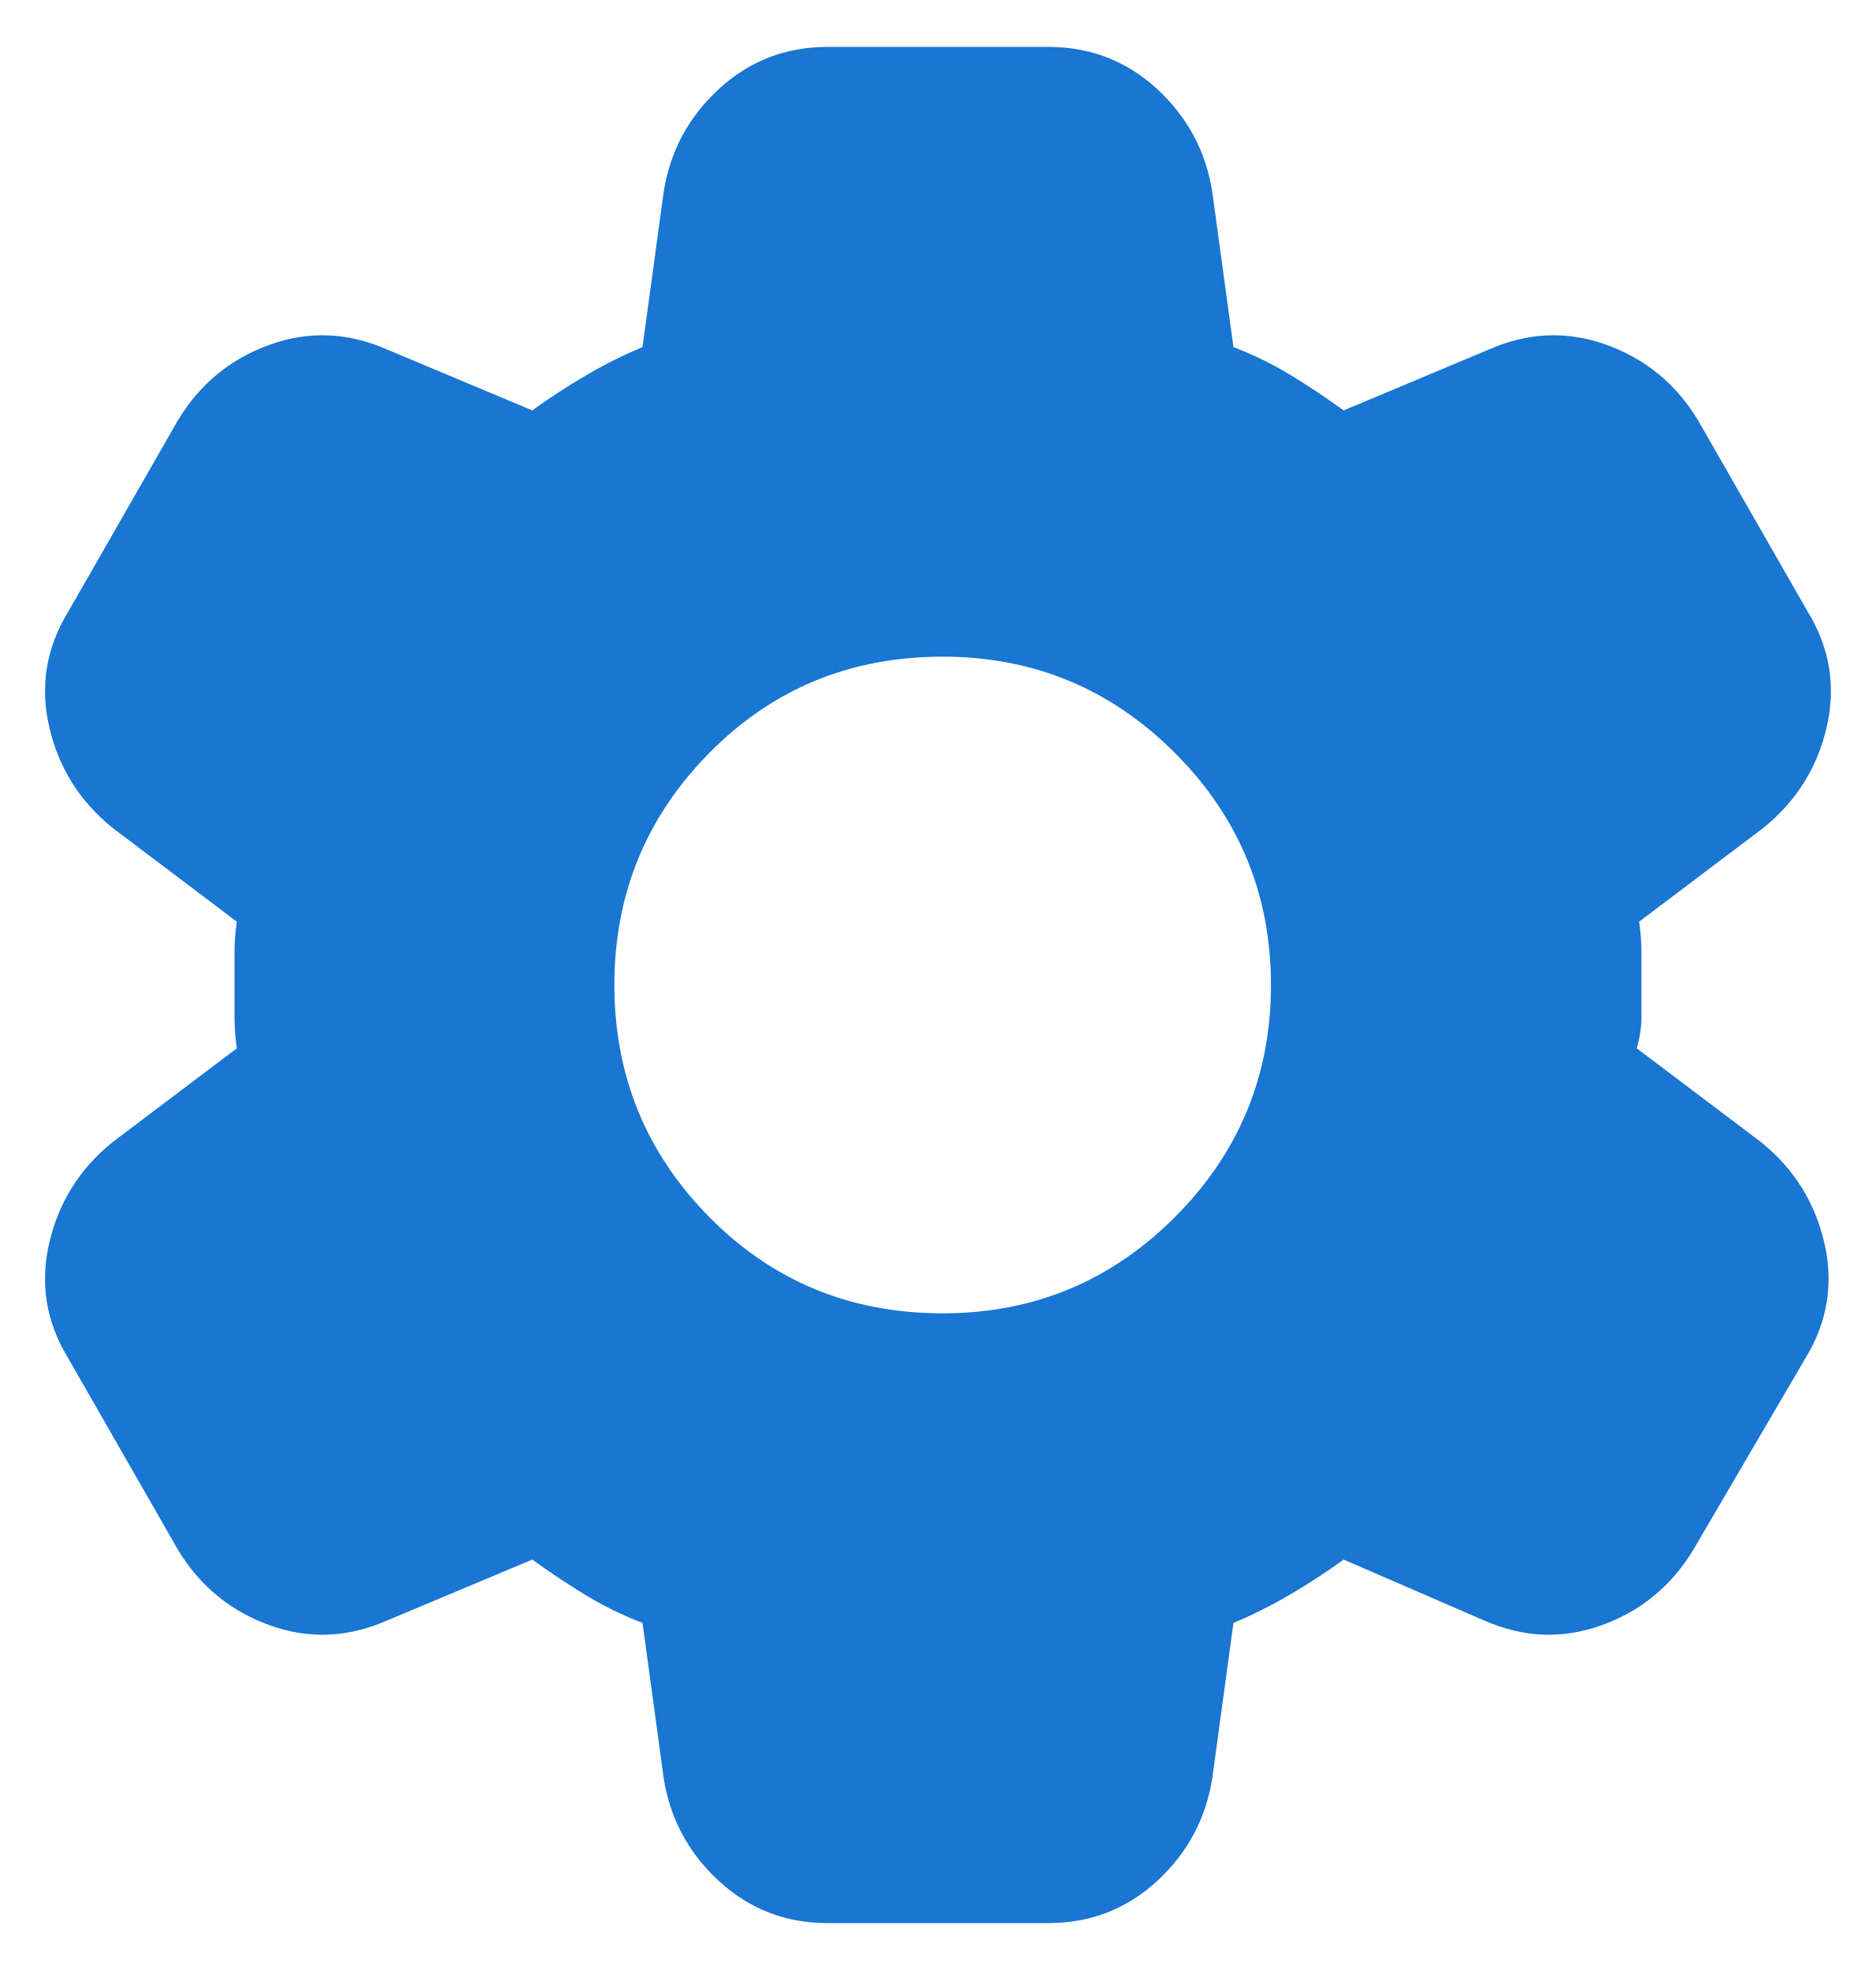
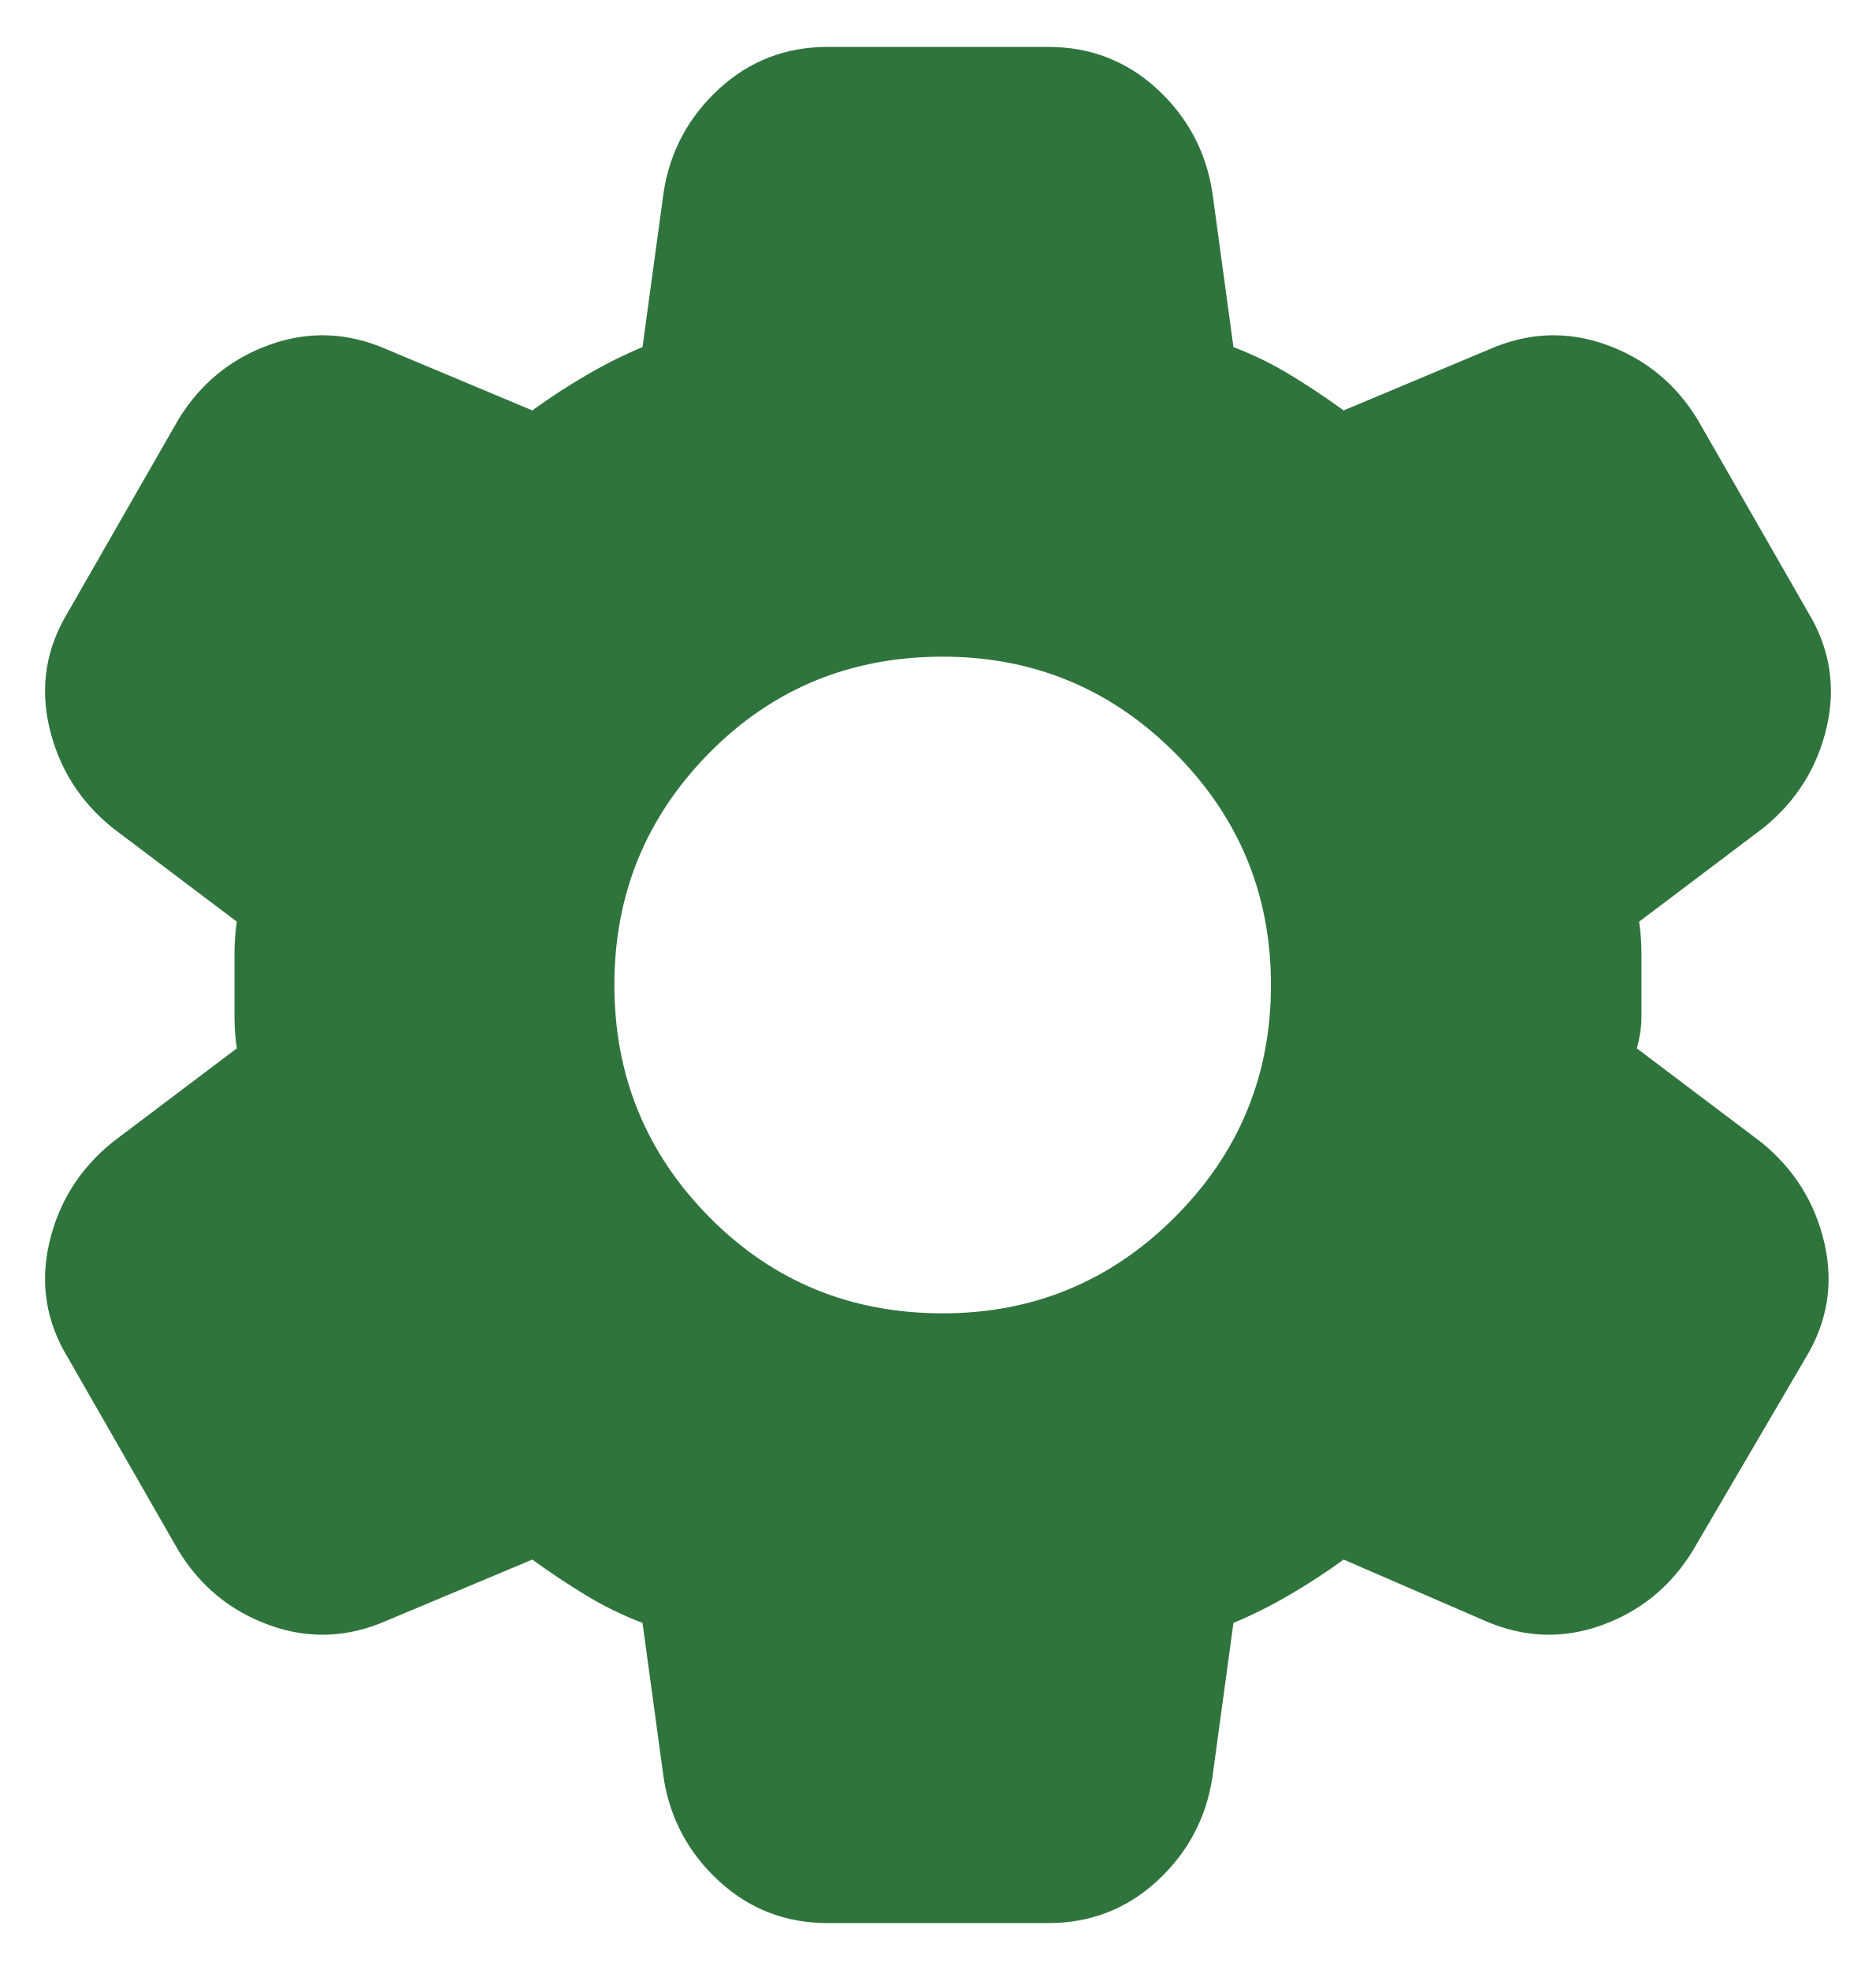
<svg xmlns="http://www.w3.org/2000/svg" width="20" height="21" viewBox="0 0 20 21" fill="none">
-   <path d="M8.825 20.5C8.375 20.5 7.988 20.35 7.663 20.05C7.338 19.75 7.142 19.383 7.075 18.95L6.85 17.3C6.633 17.217 6.429 17.117 6.238 17C6.046 16.883 5.858 16.758 5.675 16.625L4.125 17.275C3.708 17.458 3.292 17.475 2.875 17.325C2.458 17.175 2.133 16.908 1.9 16.525L0.725 14.475C0.492 14.092 0.425 13.683 0.525 13.25C0.625 12.817 0.85 12.458 1.2 12.175L2.525 11.175C2.508 11.058 2.5 10.946 2.5 10.838V10.162C2.5 10.054 2.508 9.942 2.525 9.825L1.2 8.825C0.85 8.542 0.625 8.183 0.525 7.75C0.425 7.317 0.492 6.908 0.725 6.525L1.9 4.475C2.133 4.092 2.458 3.825 2.875 3.675C3.292 3.525 3.708 3.542 4.125 3.725L5.675 4.375C5.858 4.242 6.05 4.117 6.25 4C6.45 3.883 6.65 3.783 6.85 3.7L7.075 2.05C7.142 1.617 7.338 1.25 7.663 0.95C7.988 0.65 8.375 0.5 8.825 0.5H11.175C11.625 0.5 12.012 0.65 12.338 0.95C12.662 1.25 12.858 1.617 12.925 2.05L13.15 3.7C13.367 3.783 13.571 3.883 13.762 4C13.954 4.117 14.142 4.242 14.325 4.375L15.875 3.725C16.292 3.542 16.708 3.525 17.125 3.675C17.542 3.825 17.867 4.092 18.1 4.475L19.275 6.525C19.508 6.908 19.575 7.317 19.475 7.75C19.375 8.183 19.15 8.542 18.8 8.825L17.475 9.825C17.492 9.942 17.5 10.054 17.5 10.162V10.838C17.5 10.946 17.483 11.058 17.45 11.175L18.775 12.175C19.125 12.458 19.35 12.817 19.45 13.25C19.55 13.683 19.483 14.092 19.25 14.475L18.05 16.525C17.817 16.908 17.492 17.175 17.075 17.325C16.658 17.475 16.242 17.458 15.825 17.275L14.325 16.625C14.142 16.758 13.95 16.883 13.75 17C13.55 17.117 13.35 17.217 13.15 17.3L12.925 18.95C12.858 19.383 12.662 19.75 12.338 20.05C12.012 20.35 11.625 20.5 11.175 20.5H8.825ZM10.05 14C11.017 14 11.842 13.658 12.525 12.975C13.208 12.292 13.55 11.467 13.55 10.5C13.55 9.533 13.208 8.708 12.525 8.025C11.842 7.342 11.017 7 10.05 7C9.067 7 8.238 7.342 7.563 8.025C6.888 8.708 6.55 9.533 6.55 10.5C6.55 11.467 6.888 12.292 7.563 12.975C8.238 13.658 9.067 14 10.05 14Z" fill="#1976D2" />
+   <path d="M8.825 20.5C8.375 20.5 7.988 20.35 7.663 20.05C7.338 19.75 7.142 19.383 7.075 18.95L6.85 17.3C6.633 17.217 6.429 17.117 6.238 17C6.046 16.883 5.858 16.758 5.675 16.625L4.125 17.275C3.708 17.458 3.292 17.475 2.875 17.325C2.458 17.175 2.133 16.908 1.9 16.525L0.725 14.475C0.492 14.092 0.425 13.683 0.525 13.25C0.625 12.817 0.85 12.458 1.2 12.175L2.525 11.175C2.508 11.058 2.5 10.946 2.5 10.838V10.162C2.5 10.054 2.508 9.942 2.525 9.825L1.2 8.825C0.85 8.542 0.625 8.183 0.525 7.75C0.425 7.317 0.492 6.908 0.725 6.525L1.9 4.475C2.133 4.092 2.458 3.825 2.875 3.675C3.292 3.525 3.708 3.542 4.125 3.725L5.675 4.375C5.858 4.242 6.05 4.117 6.25 4C6.45 3.883 6.65 3.783 6.85 3.7L7.075 2.05C7.142 1.617 7.338 1.25 7.663 0.95C7.988 0.65 8.375 0.5 8.825 0.5H11.175C11.625 0.5 12.012 0.65 12.338 0.95C12.662 1.25 12.858 1.617 12.925 2.05L13.15 3.7C13.367 3.783 13.571 3.883 13.762 4C13.954 4.117 14.142 4.242 14.325 4.375L15.875 3.725C16.292 3.542 16.708 3.525 17.125 3.675C17.542 3.825 17.867 4.092 18.1 4.475L19.275 6.525C19.508 6.908 19.575 7.317 19.475 7.75C19.375 8.183 19.15 8.542 18.8 8.825L17.475 9.825C17.492 9.942 17.5 10.054 17.5 10.162V10.838C17.5 10.946 17.483 11.058 17.45 11.175L18.775 12.175C19.125 12.458 19.35 12.817 19.45 13.25C19.55 13.683 19.483 14.092 19.25 14.475L18.05 16.525C17.817 16.908 17.492 17.175 17.075 17.325C16.658 17.475 16.242 17.458 15.825 17.275L14.325 16.625C14.142 16.758 13.95 16.883 13.75 17C13.55 17.117 13.35 17.217 13.15 17.3L12.925 18.95C12.858 19.383 12.662 19.75 12.338 20.05C12.012 20.35 11.625 20.5 11.175 20.5H8.825ZM10.05 14C11.017 14 11.842 13.658 12.525 12.975C13.208 12.292 13.55 11.467 13.55 10.5C13.55 9.533 13.208 8.708 12.525 8.025C11.842 7.342 11.017 7 10.05 7C9.067 7 8.238 7.342 7.563 8.025C6.888 8.708 6.55 9.533 6.55 10.5C6.55 11.467 6.888 12.292 7.563 12.975C8.238 13.658 9.067 14 10.05 14Z" fill="#2F743C" />
</svg>
